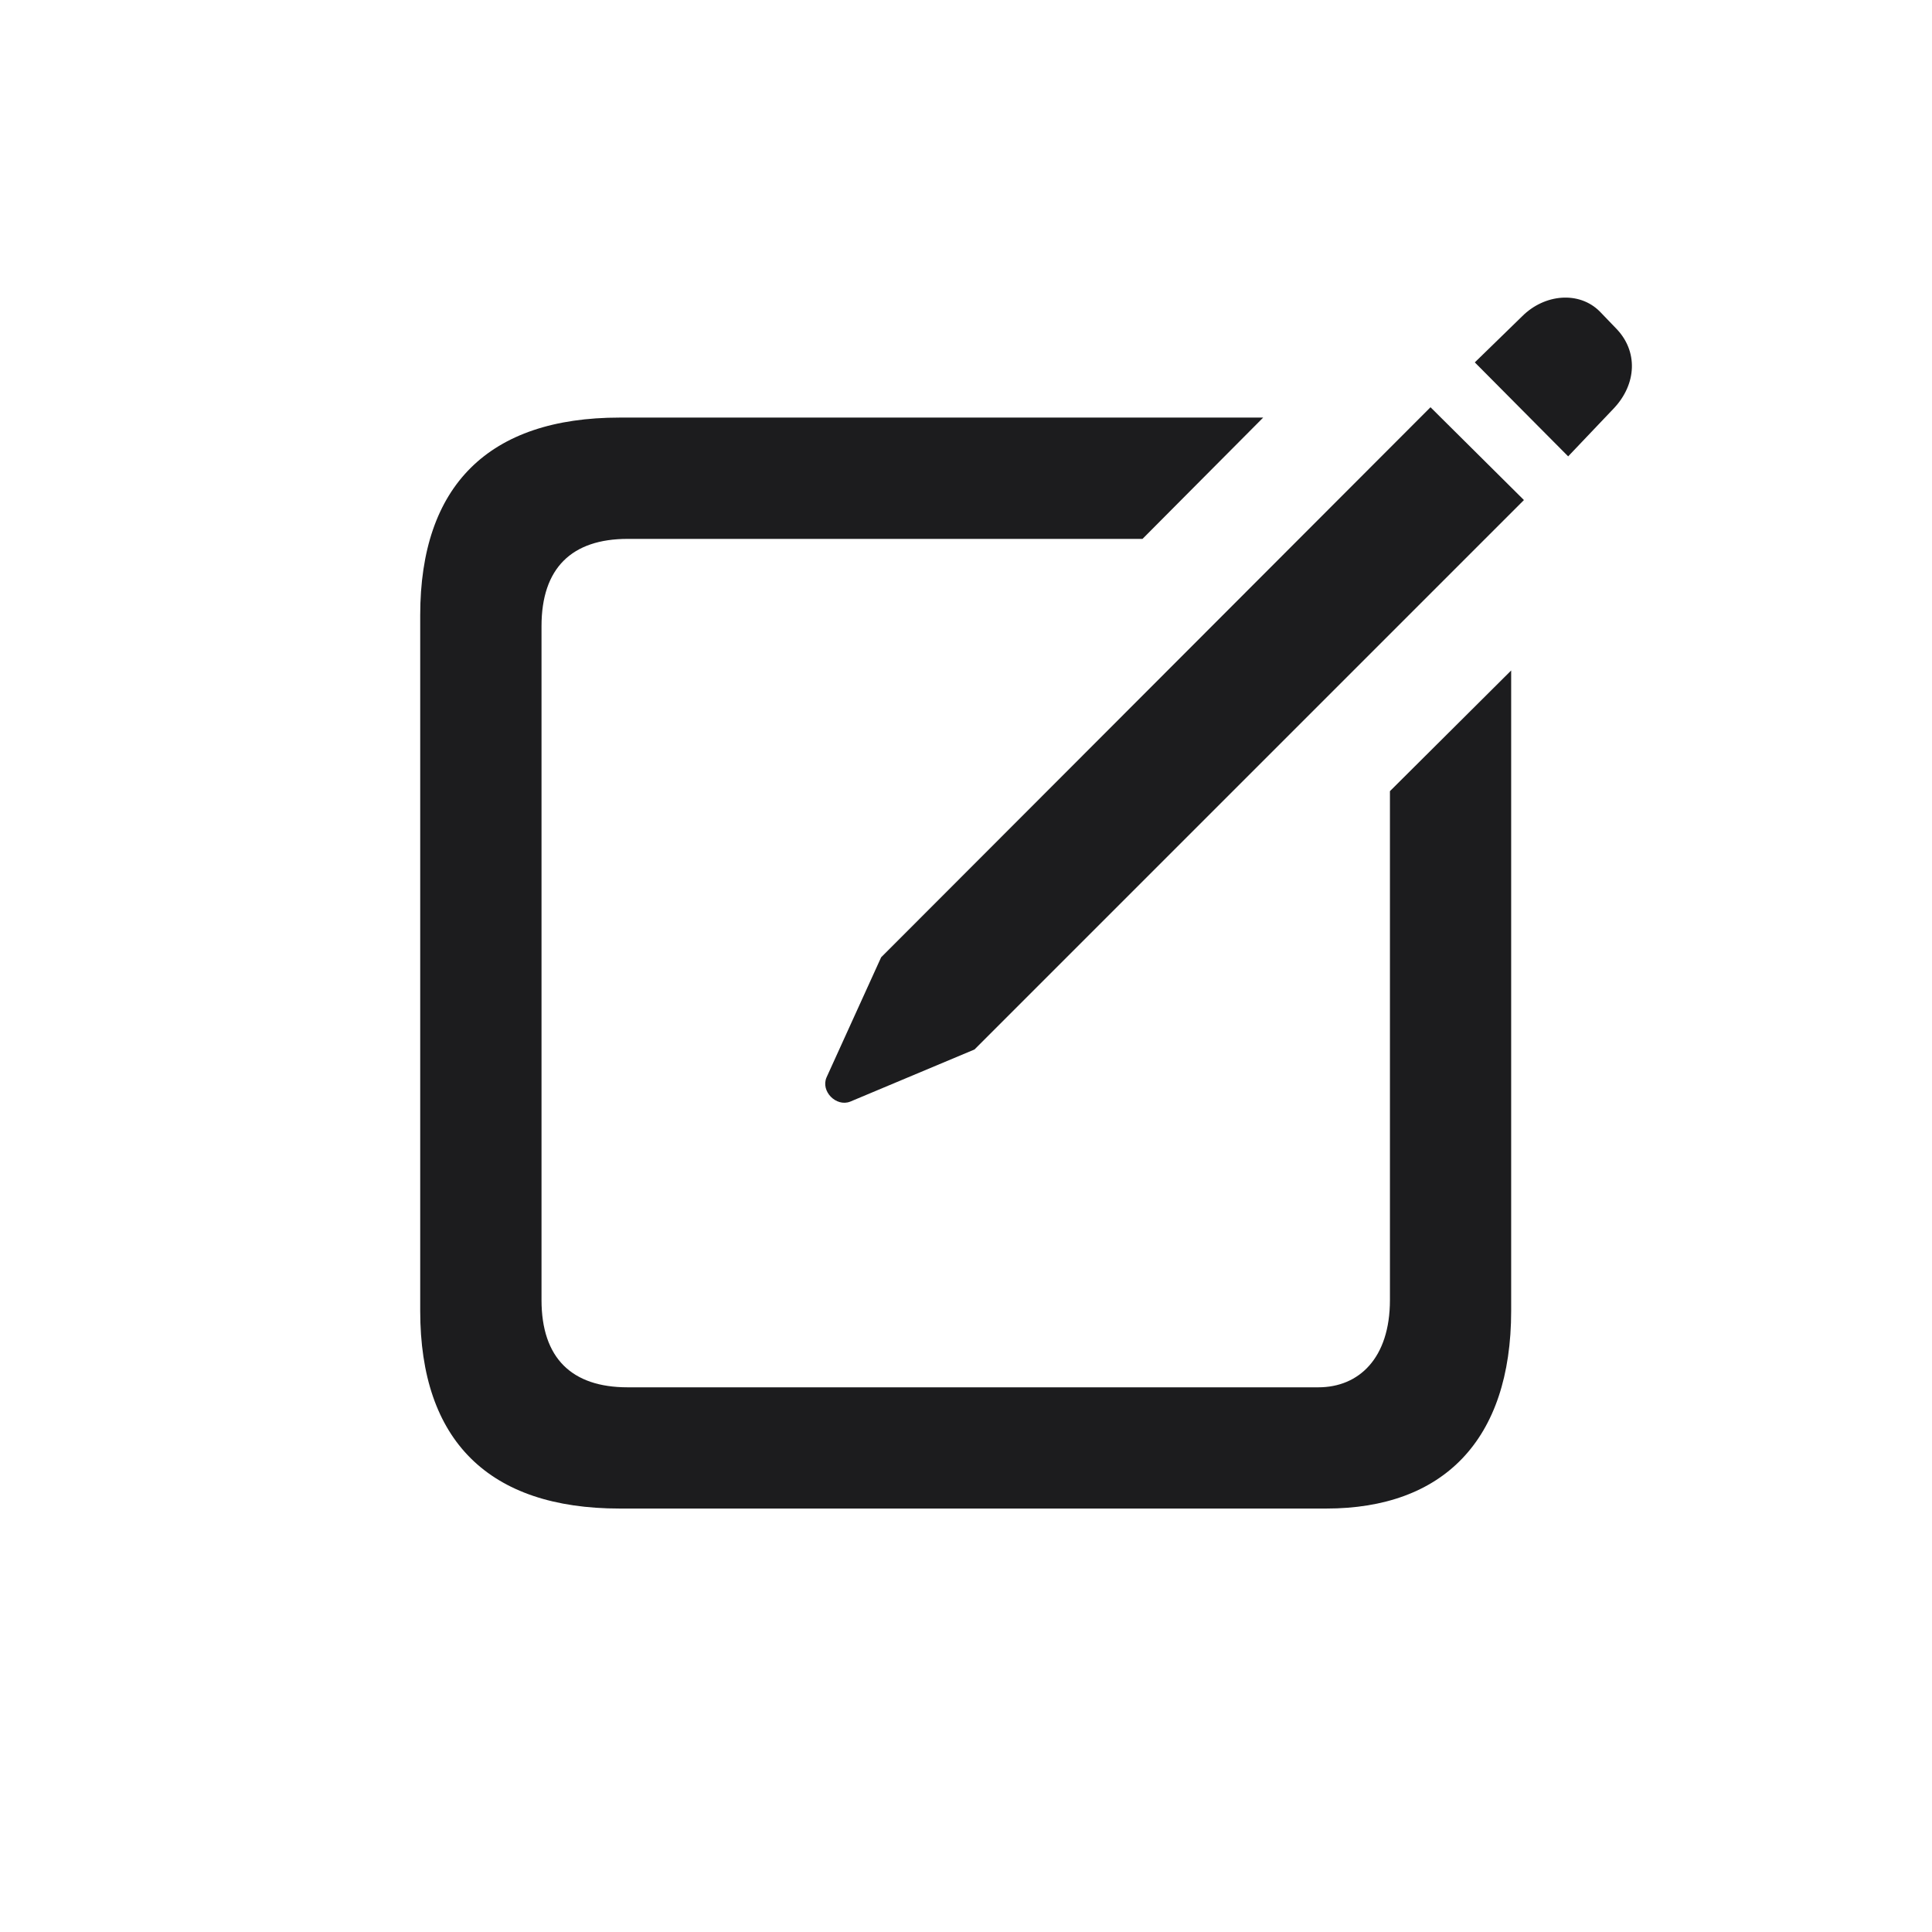
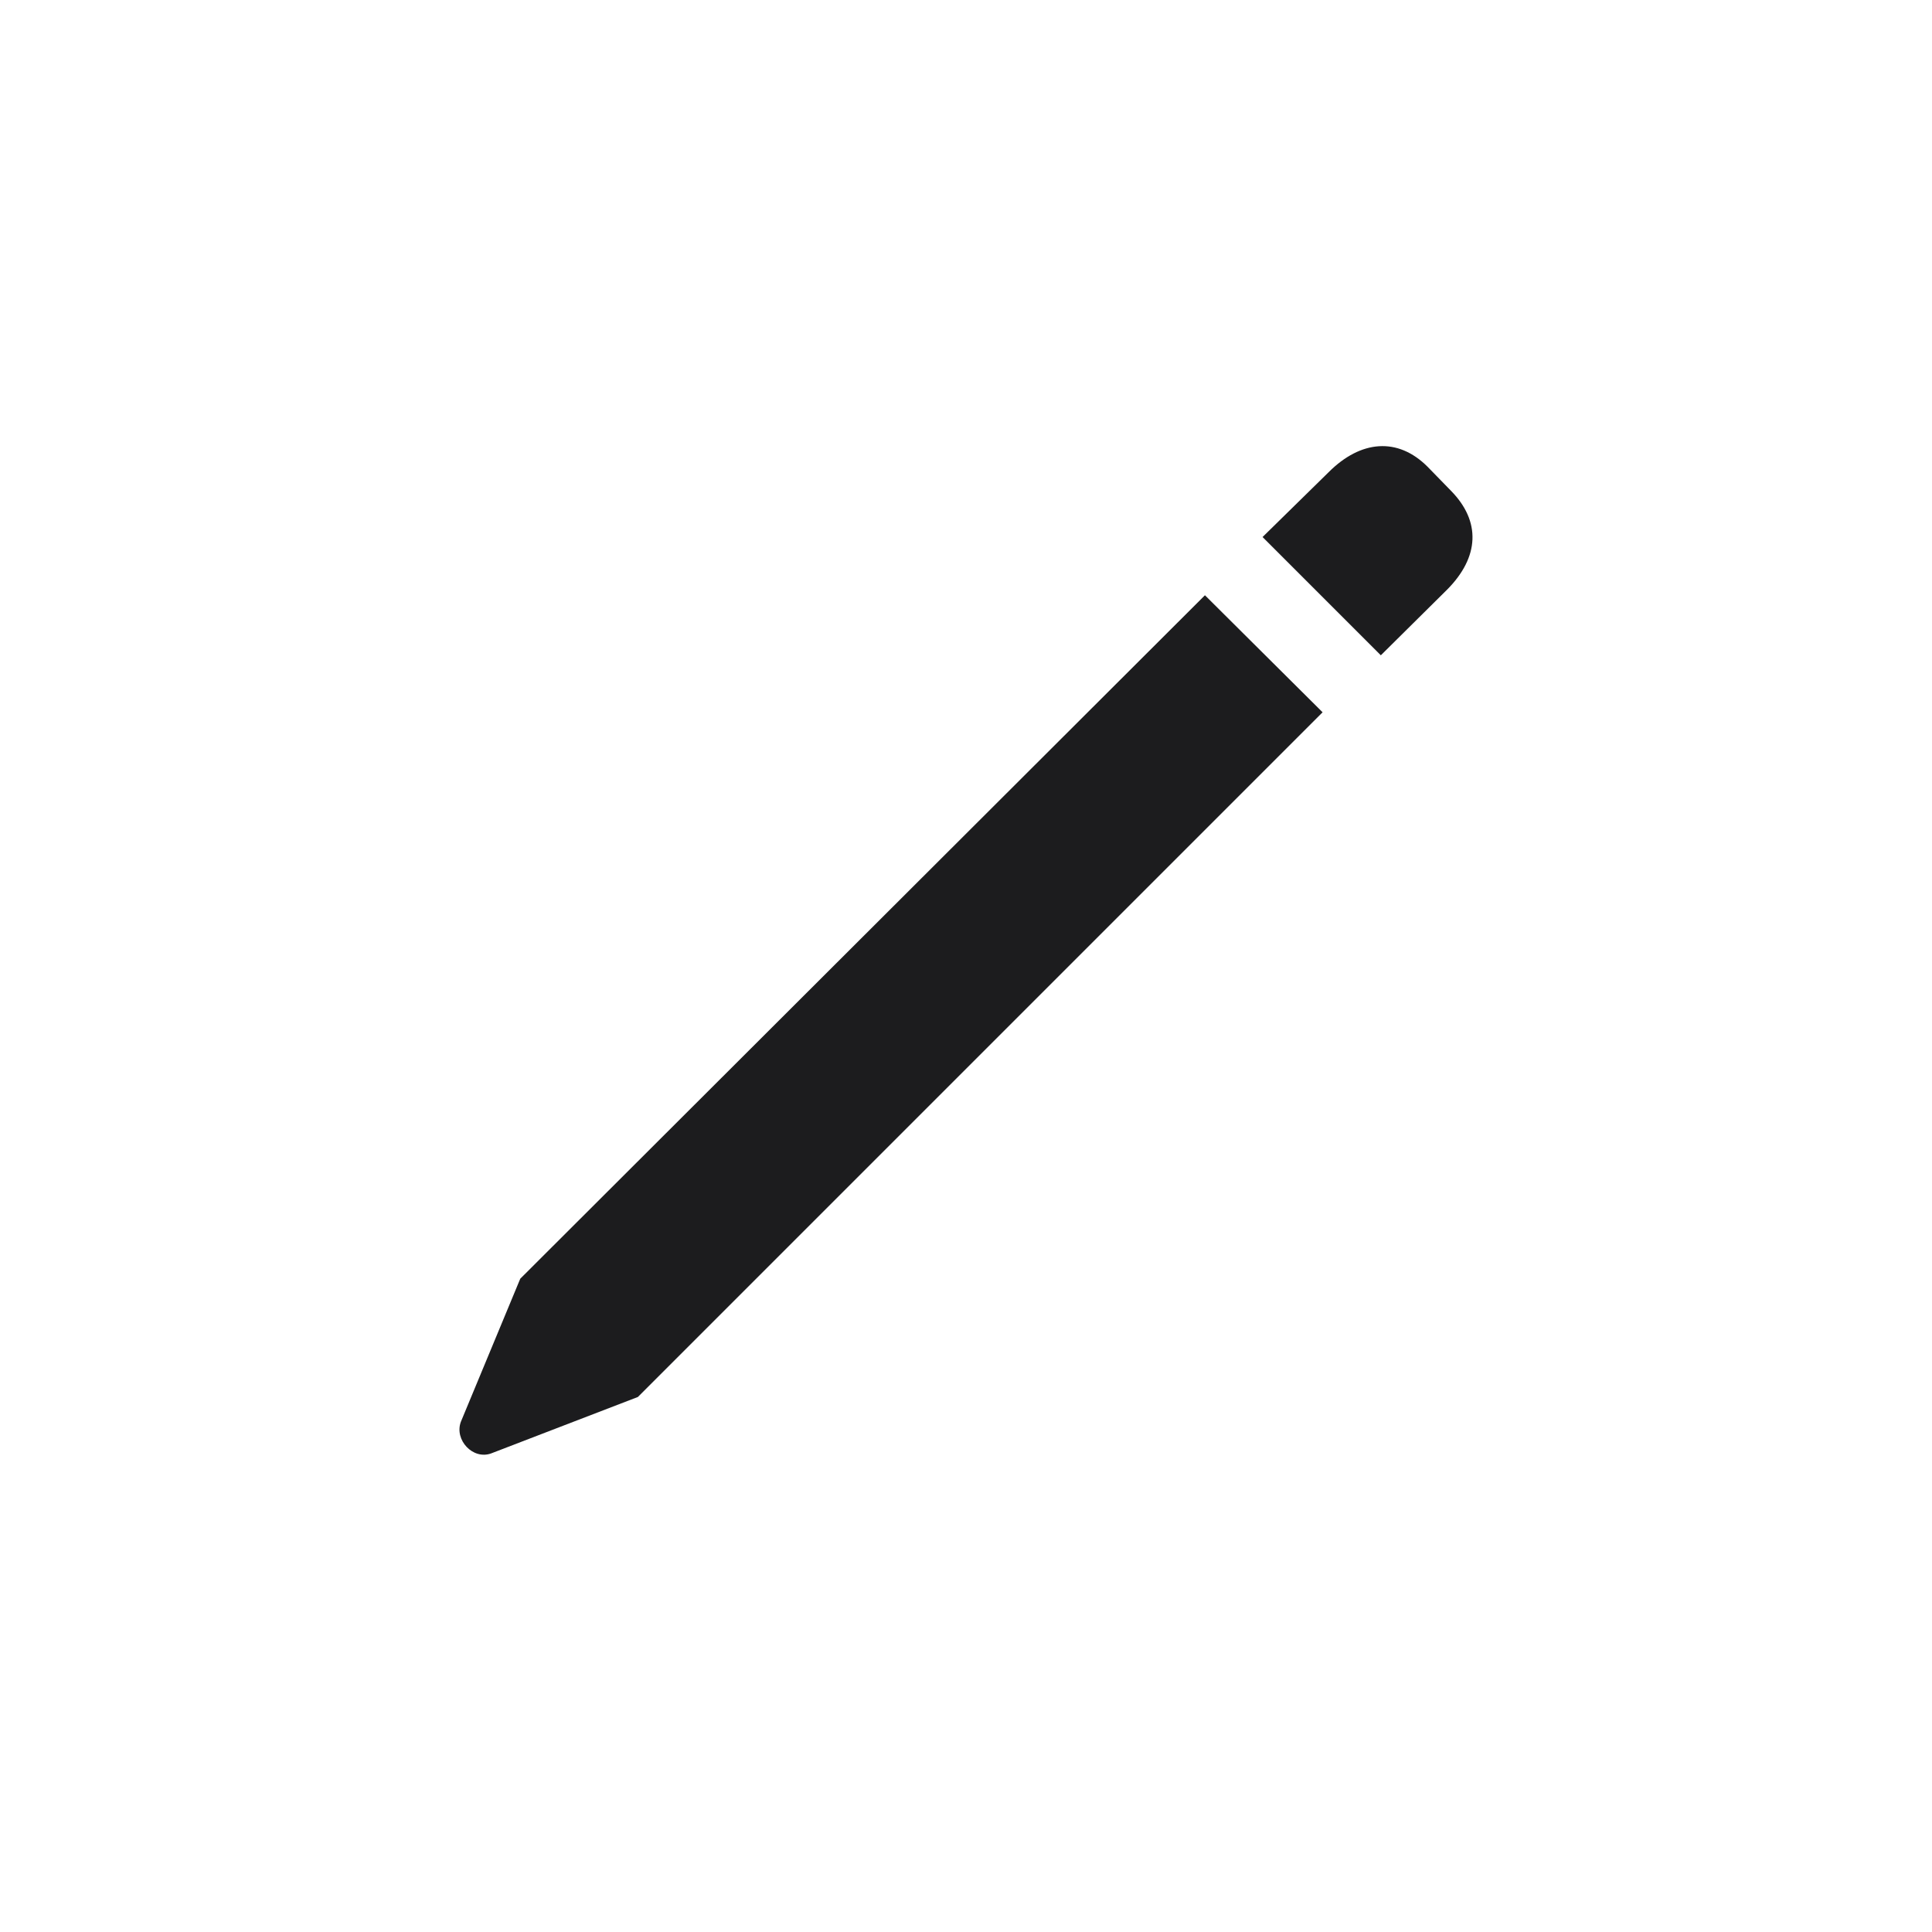
<svg xmlns="http://www.w3.org/2000/svg" width="28" height="28" viewBox="0 0 28 28" fill="none">
-   <path d="M22.727 6.614L23.387 5.92C23.721 5.568 23.747 5.085 23.413 4.751L23.185 4.514C22.886 4.215 22.385 4.259 22.06 4.584L21.374 5.252L22.727 6.614ZM12.321 15.966L14.123 15.21L22.086 7.247L20.732 5.902L12.77 13.874L11.979 15.614C11.891 15.816 12.119 16.045 12.321 15.966ZM8.981 21.863H19.221C20.908 21.863 21.901 20.879 21.901 18.998V9.717L20.144 11.466V18.84C20.144 19.684 19.695 20.106 19.106 20.106H9.096C8.287 20.106 7.848 19.684 7.848 18.84V9.075C7.848 8.232 8.287 7.81 9.096 7.81H16.558L18.307 6.052H8.981C7.083 6.052 6.09 7.036 6.09 8.917V18.998C6.09 20.879 7.083 21.863 8.981 21.863Z" fill="#1C1C1E" />
+   <path d="M20.012 9.497L20.97 8.548C21.444 8.073 21.462 7.555 21.031 7.115L20.689 6.764C20.258 6.333 19.722 6.377 19.256 6.843L18.298 7.783L20.012 9.497ZM9.245 20.246L19.168 10.323L17.463 8.627L7.54 18.532L6.679 20.606C6.582 20.87 6.854 21.16 7.118 21.064L9.245 20.246Z" fill="#1C1C1E" />
</svg>
